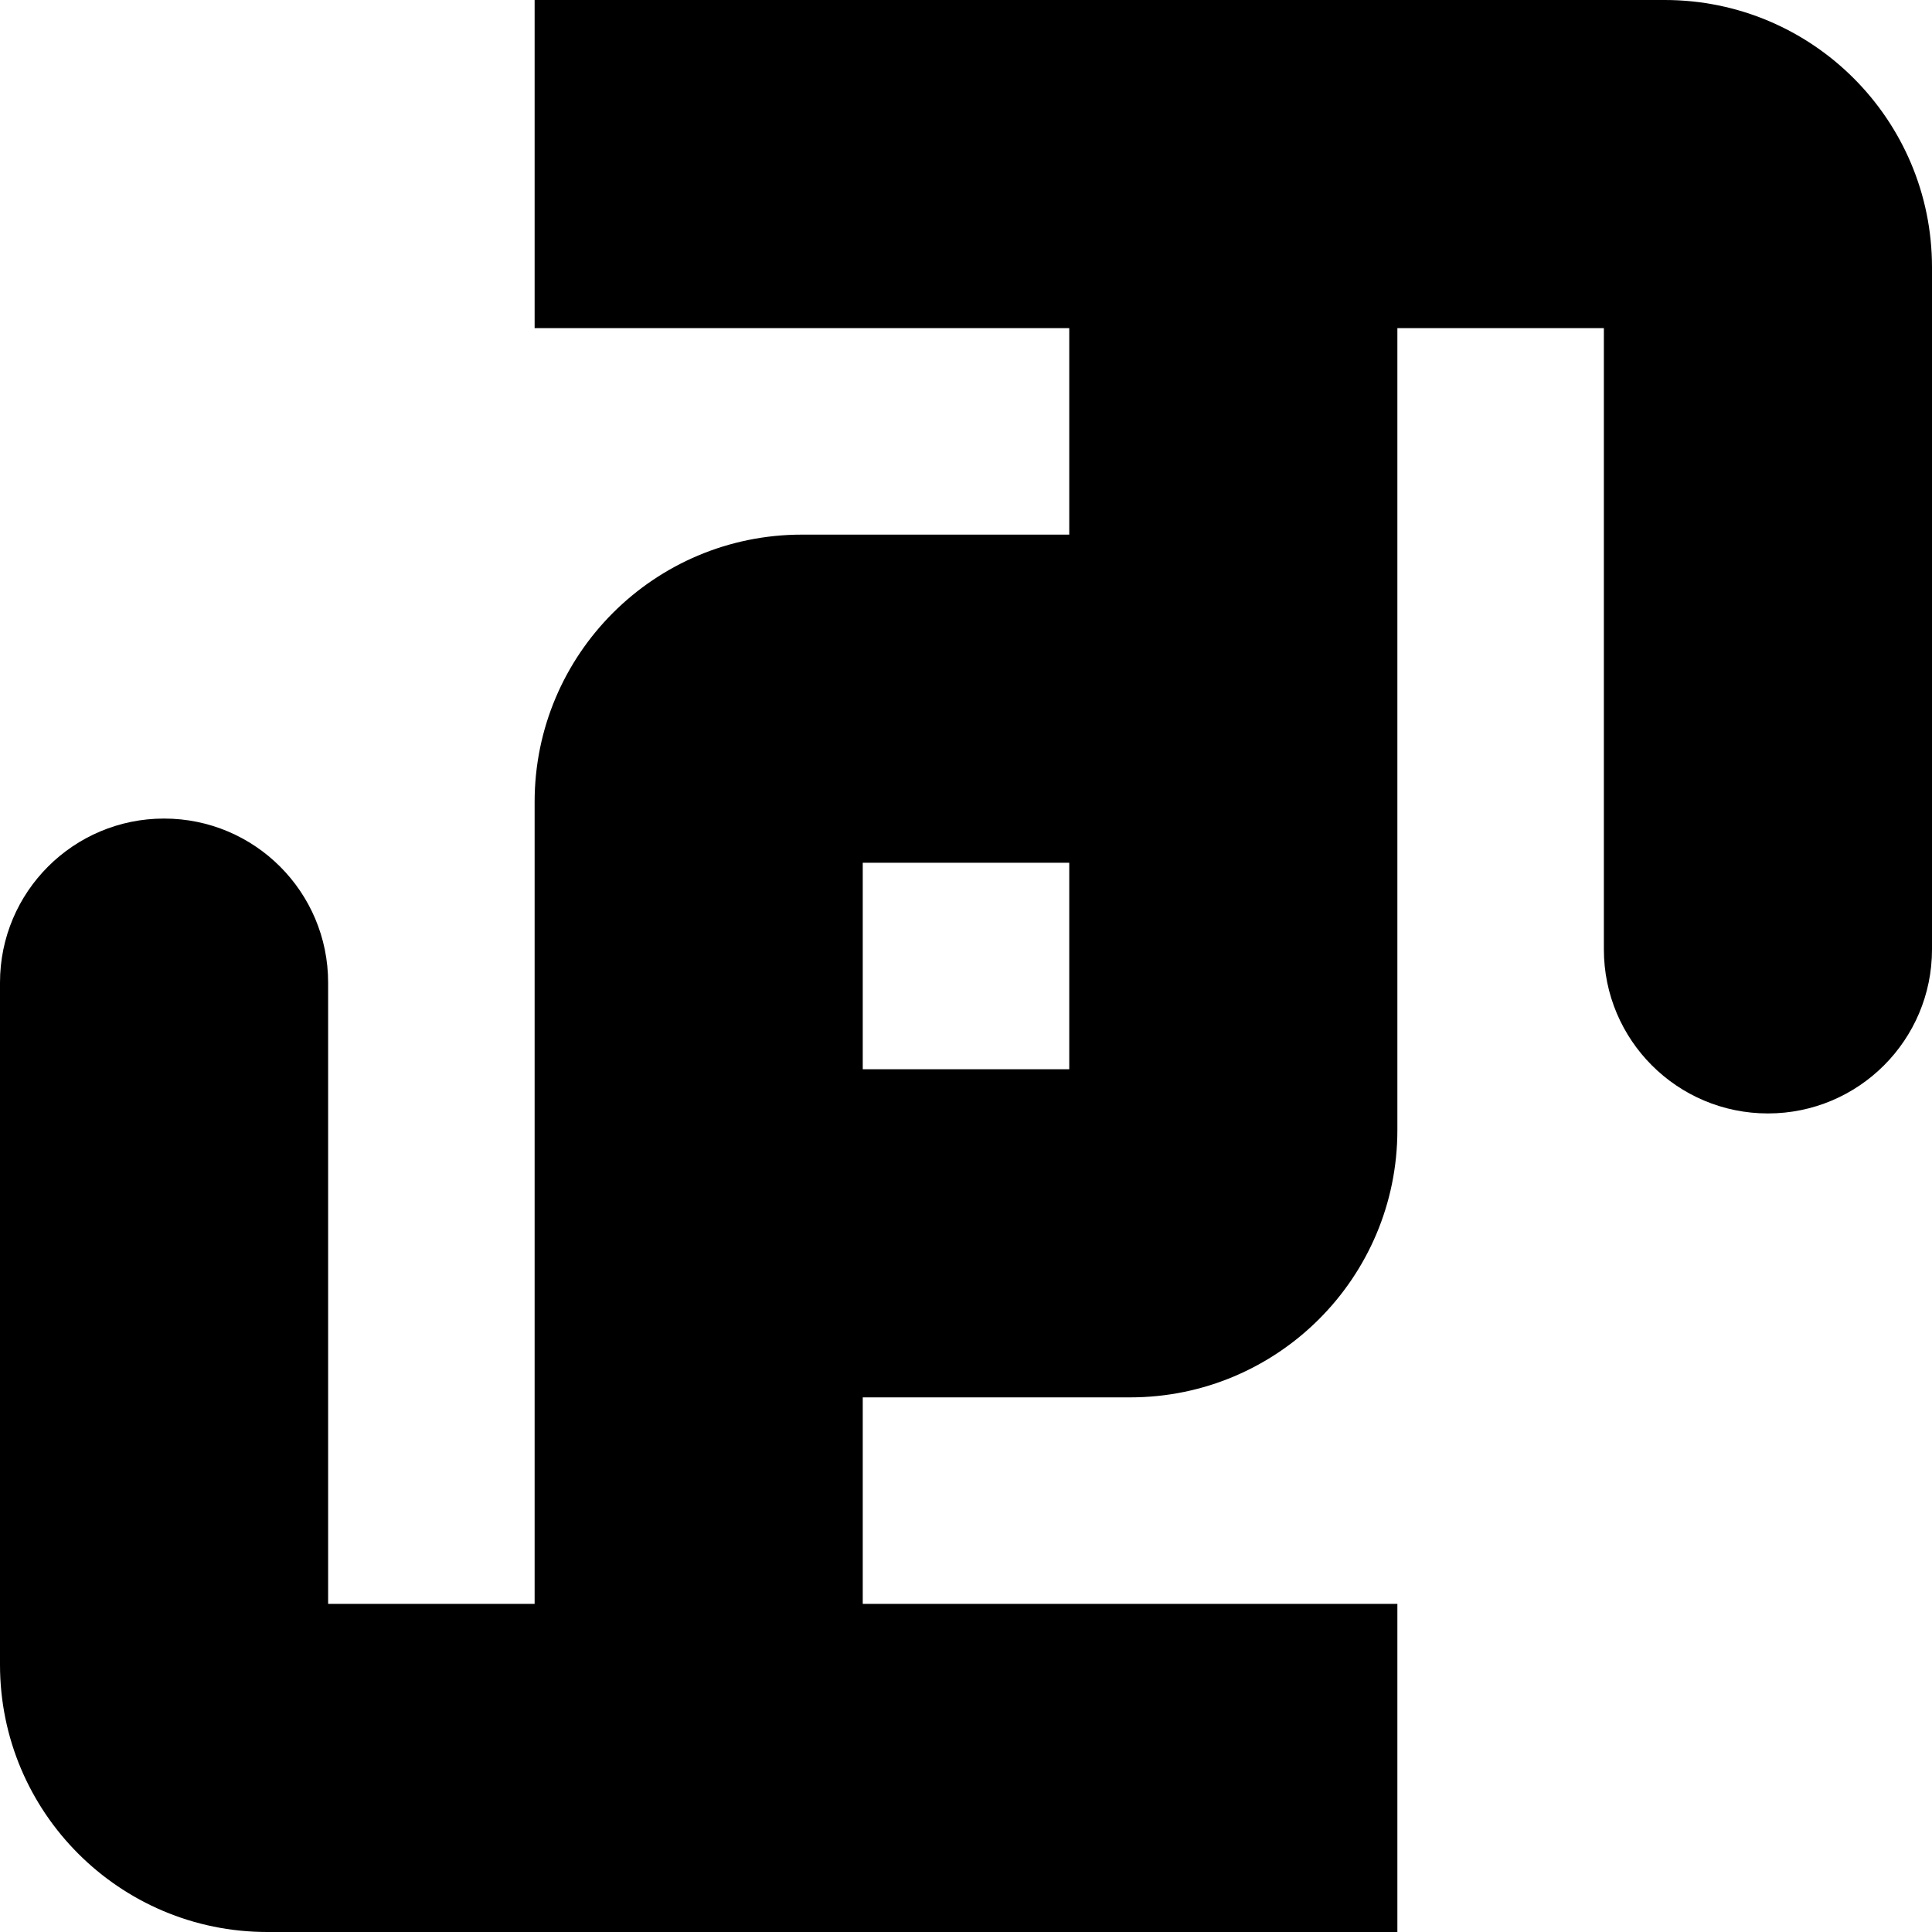
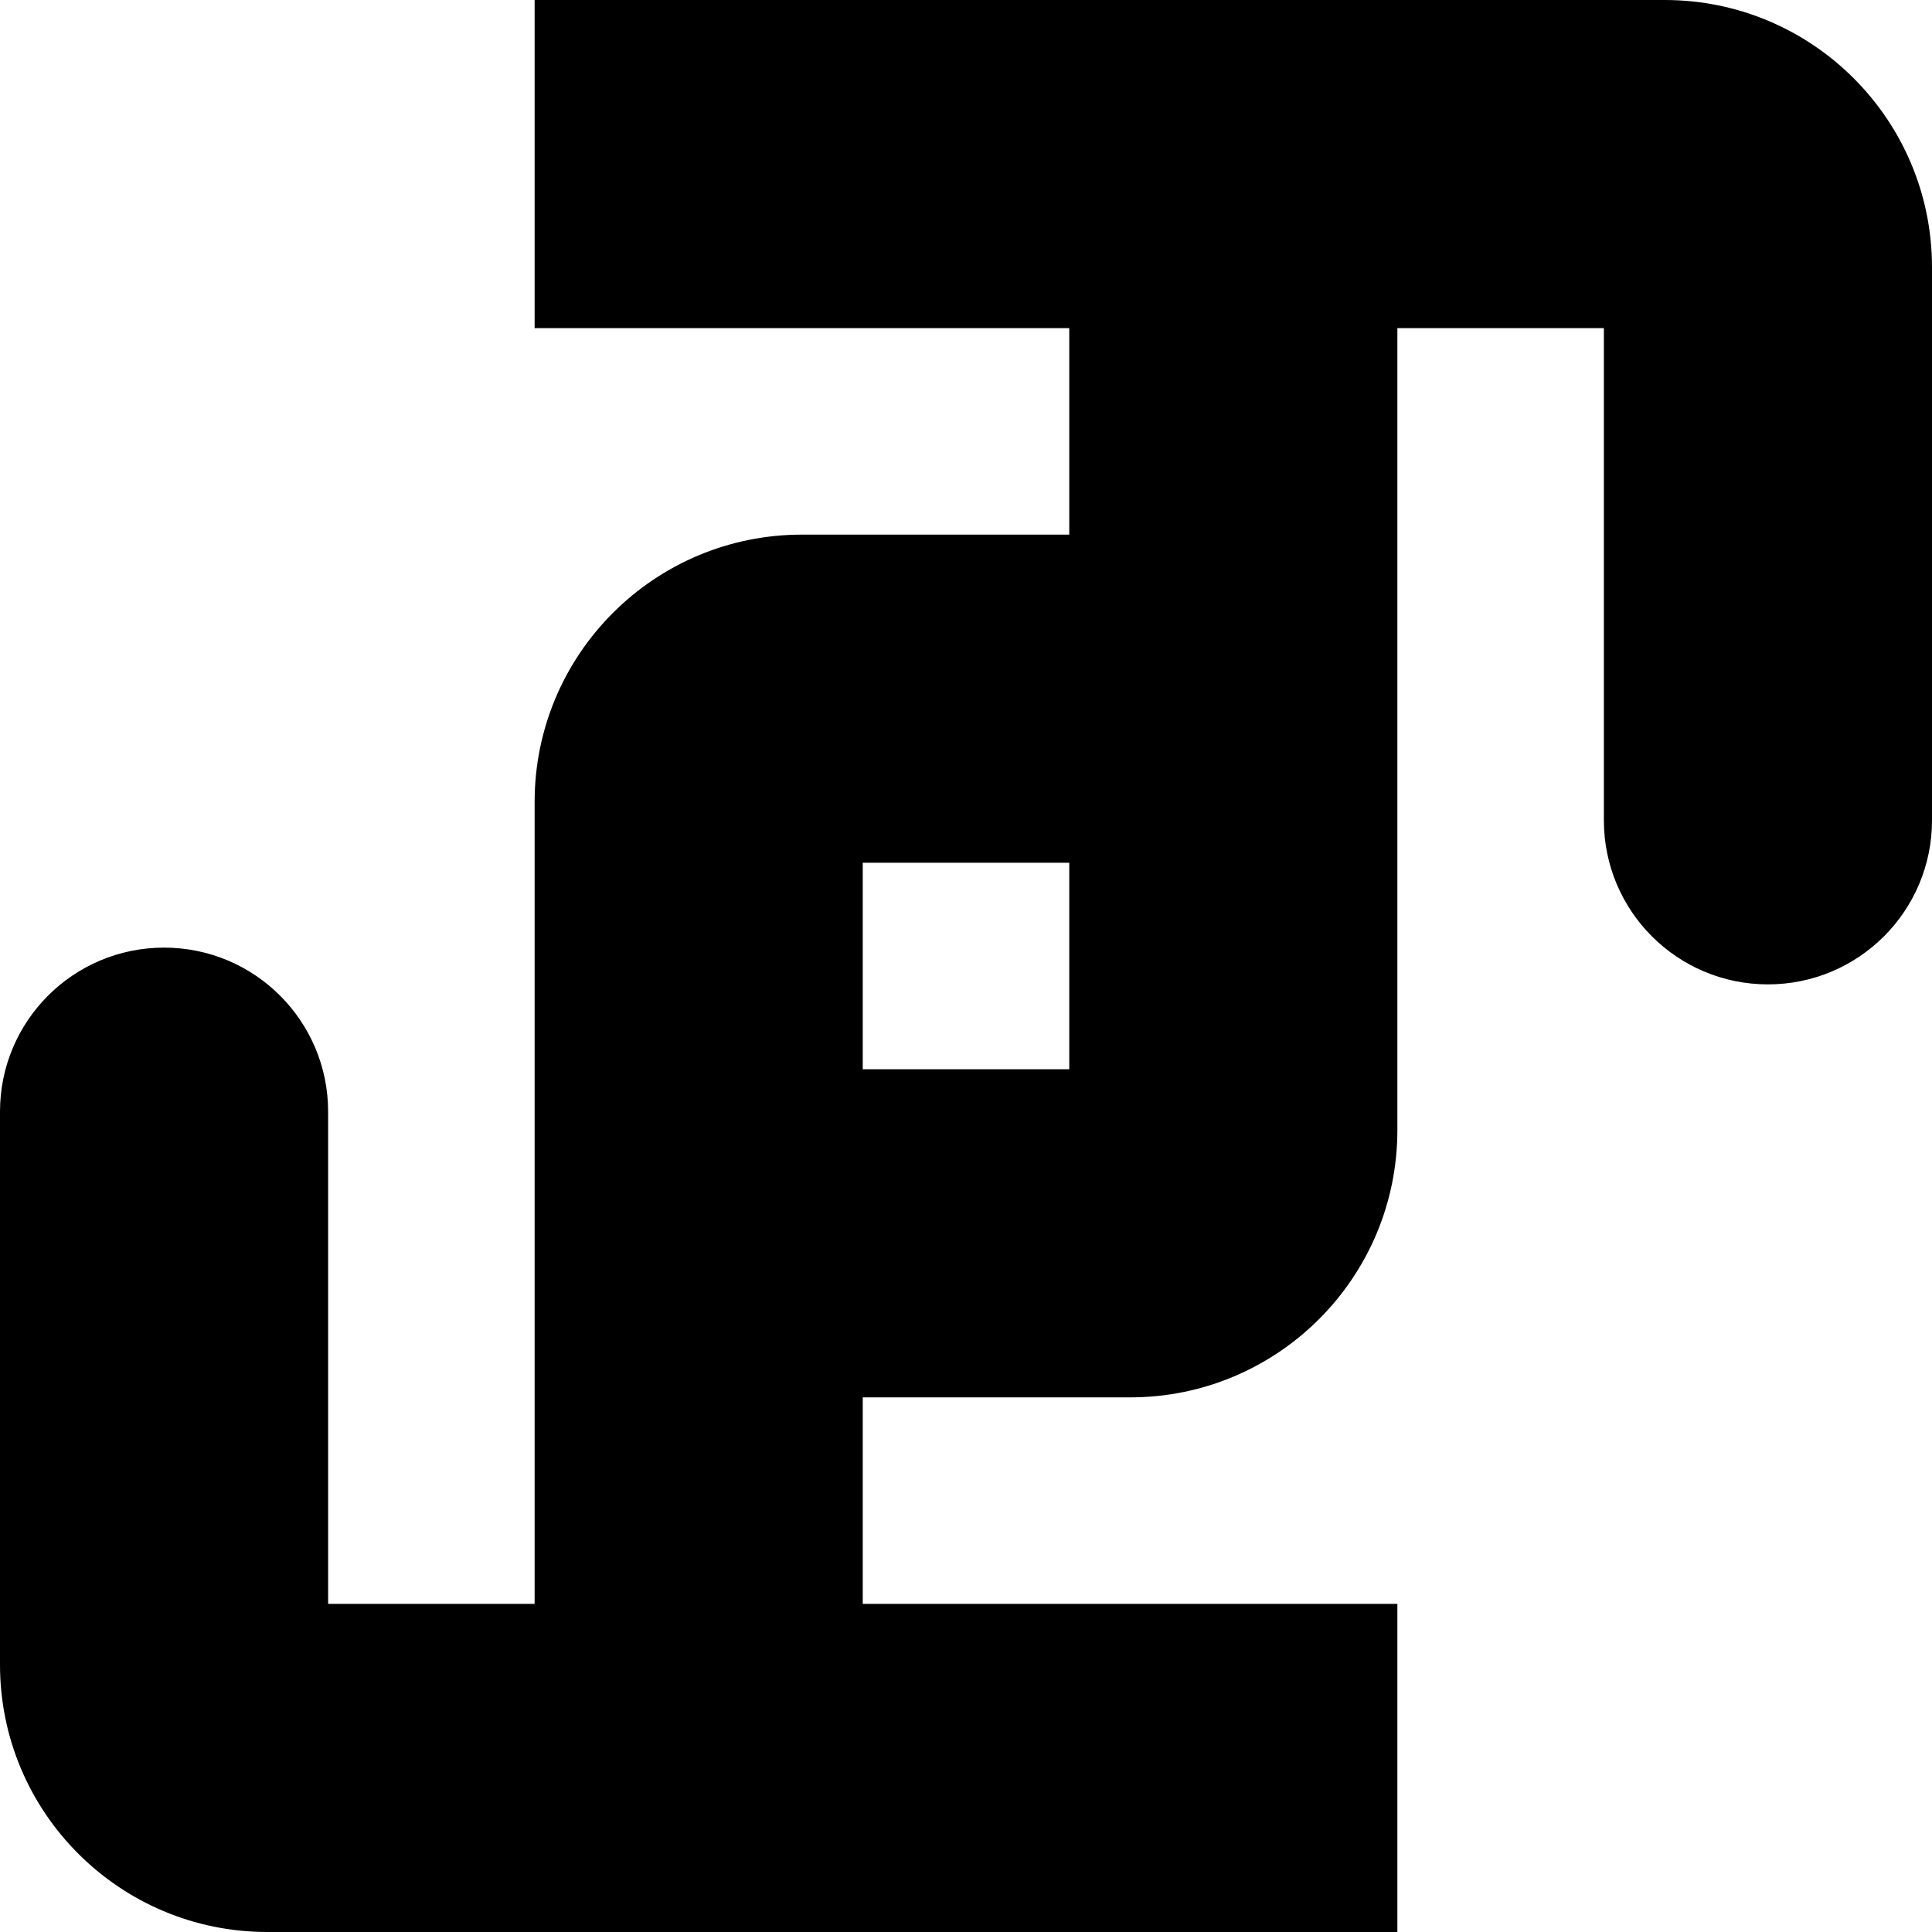
<svg xmlns="http://www.w3.org/2000/svg" width="187.12" height="187.12" viewBox="0 0 187.12 187.12">
-   <path fill="#000000" fill-rule="evenodd" d="M171.23 107.84C162.45 107.84 155.34 100.73 155.34 91.95L155.34 31.78L135.34 31.78L135.34 109.45C135.34 123.75 123.75 135.34 109.45 135.34L83.56 135.34L83.56 155.34L135.34 155.34L135.34 187.12L25.89 187.12C11.59 187.12 0 175.53 0 161.23L0 95.17C0 86.39 7.11 79.28 15.89 79.28C24.67 79.28 31.78 86.39 31.78 95.17L31.78 155.34L51.78 155.34L51.78 77.67C51.78 63.37 63.37 51.78 77.67 51.78L103.56 51.78L103.56 31.78L51.78 31.78L51.78 0L161.23 0C175.53 0 187.12 11.59 187.12 25.89L187.12 91.95C187.12 100.73 180.01 107.84 171.23 107.84ZM83.56 83.56L83.56 103.56L103.56 103.56L103.56 83.56Z" />
+   <path fill="#000000" fill-rule="evenodd" d="M171.23 95.34C162.45 95.34 155.34 88.23 155.34 79.45L155.34 31.78L135.34 31.78L135.34 109.45C135.34 123.75 123.75 135.34 109.45 135.34L83.56 135.34L83.56 155.34L135.34 155.34L135.34 187.12L25.89 187.12C11.59 187.12 0 175.53 0 161.23L0 107.67C0 98.89 7.11 91.78 15.89 91.78C24.67 91.78 31.78 98.89 31.78 107.67L31.78 155.34L51.78 155.34L51.78 77.67C51.78 63.37 63.37 51.78 77.67 51.78L103.56 51.78L103.56 31.78L51.78 31.78L51.78 0L161.23 0C175.53 0 187.12 11.59 187.12 25.89L187.12 79.45C187.12 88.23 180.01 95.34 171.23 95.34ZM83.56 83.56L83.56 103.56L103.56 103.56L103.56 83.56Z" />
</svg>
